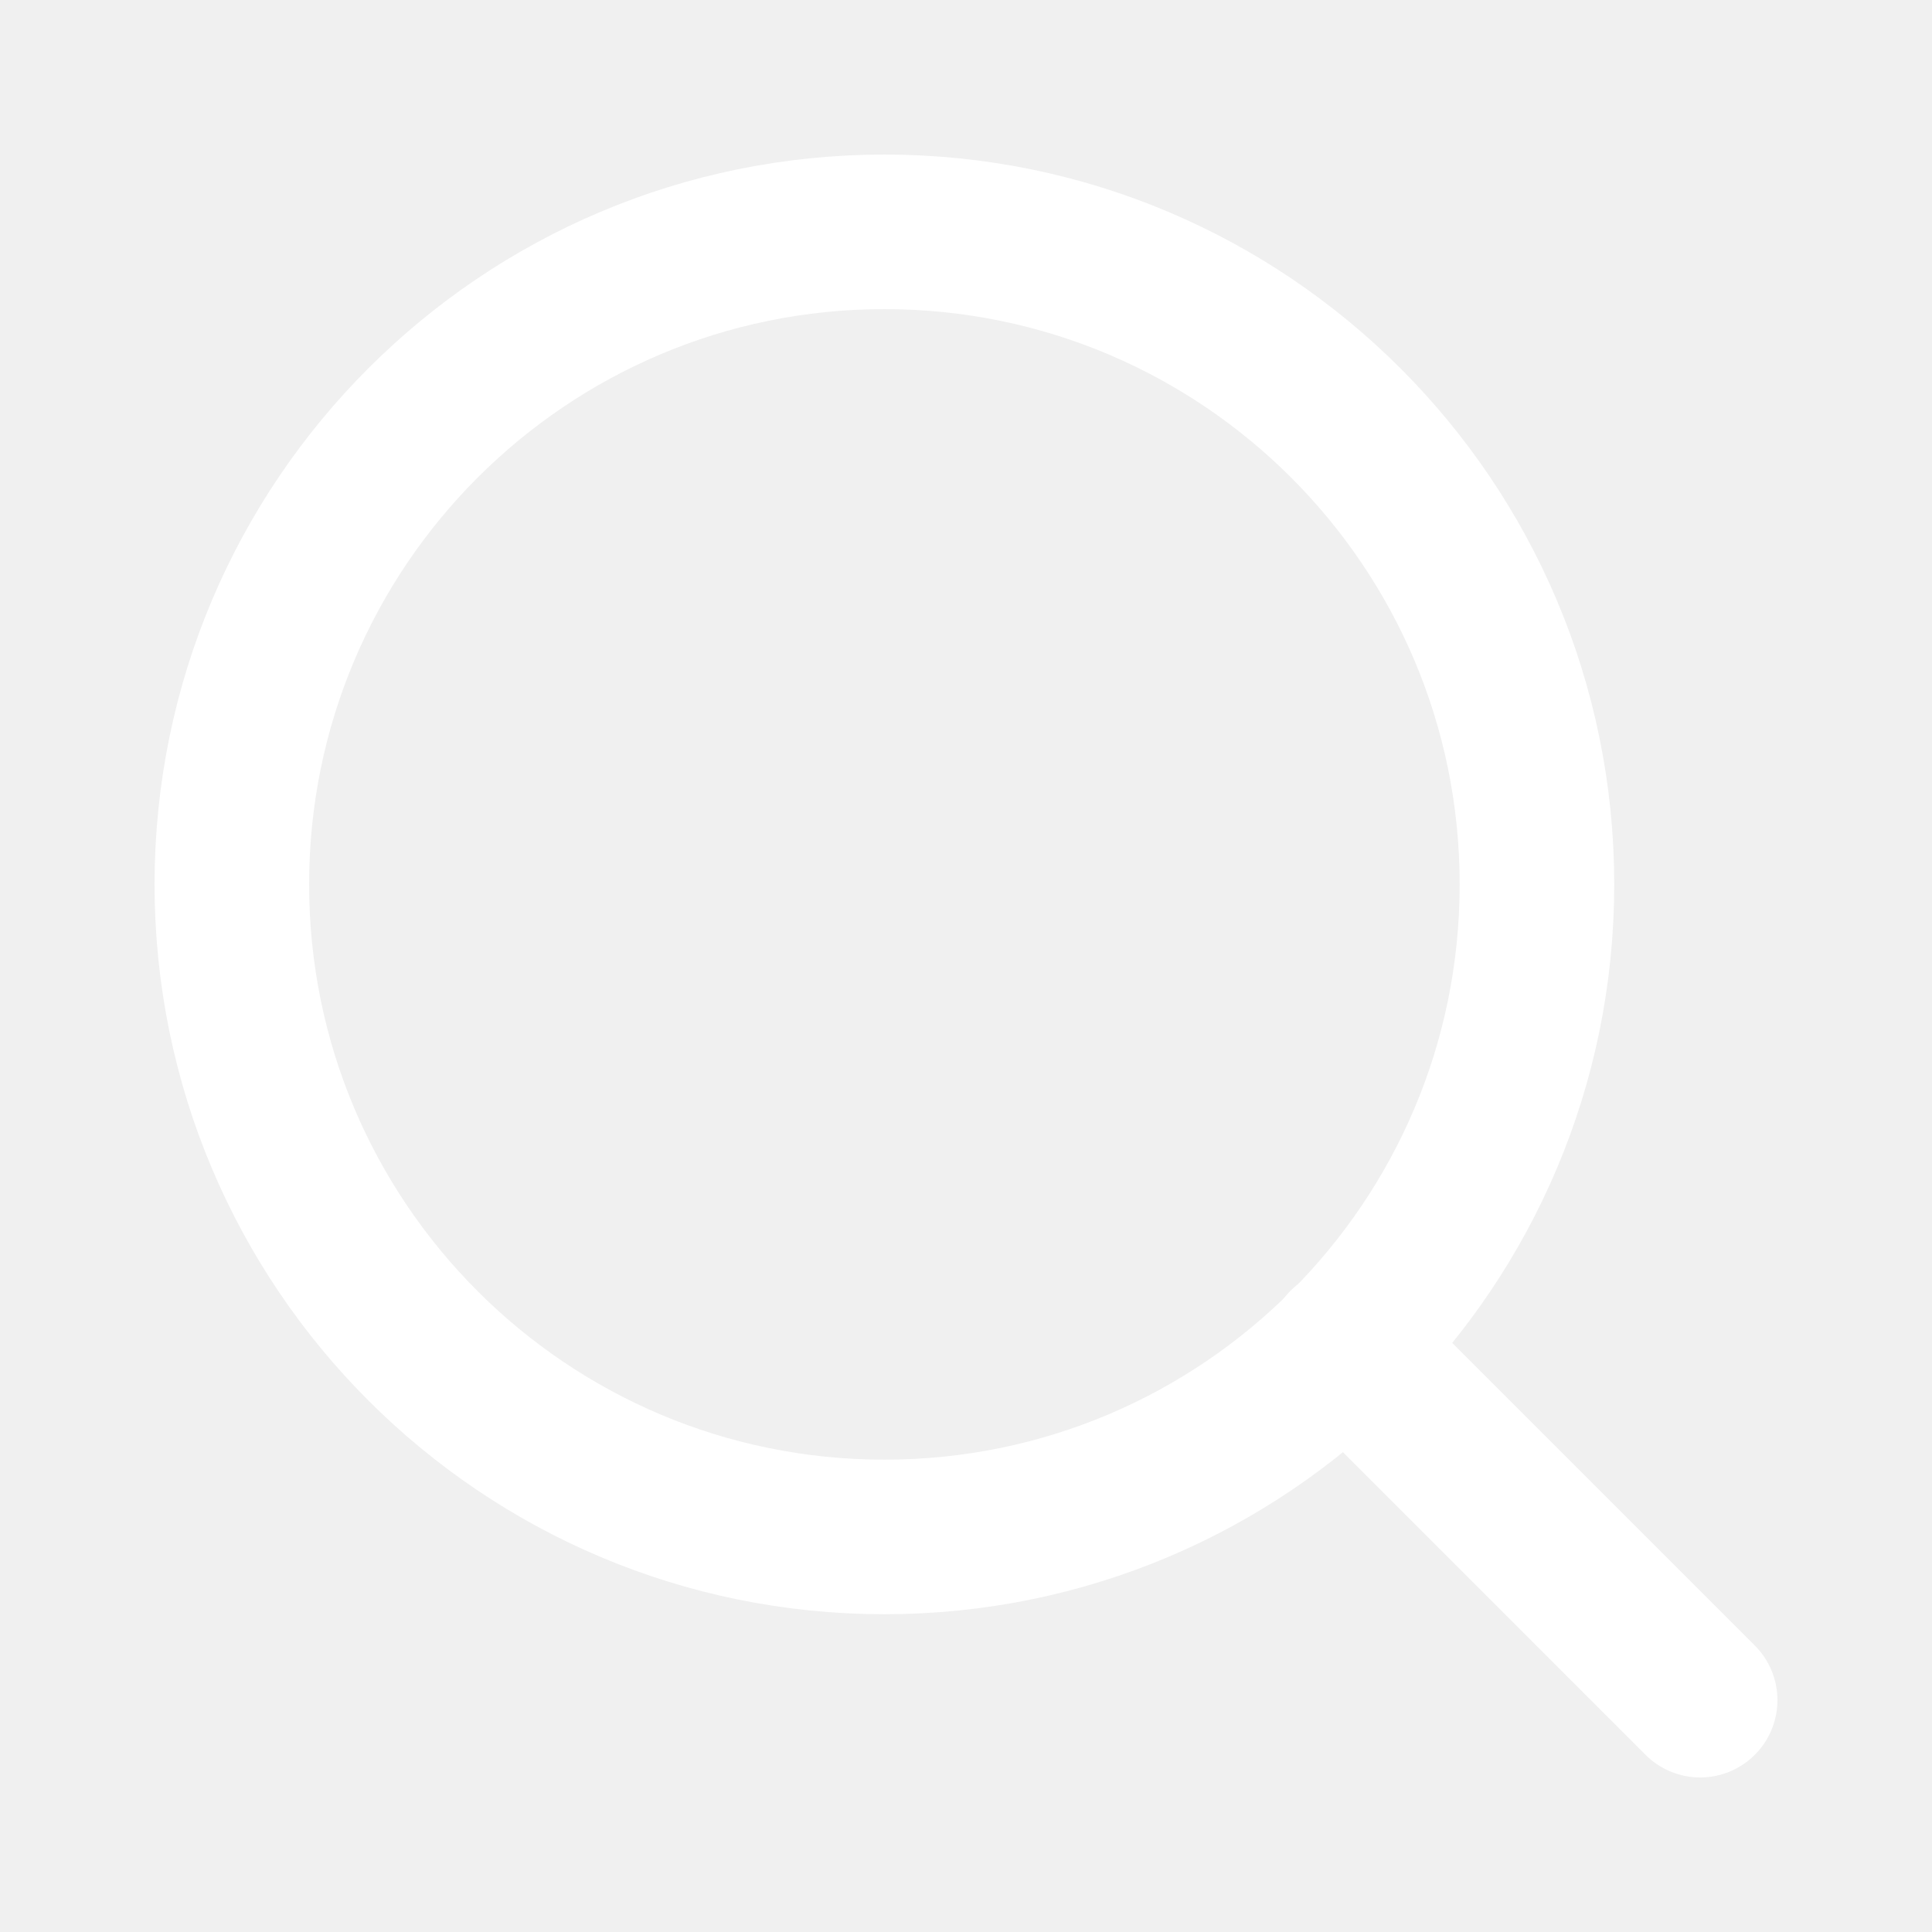
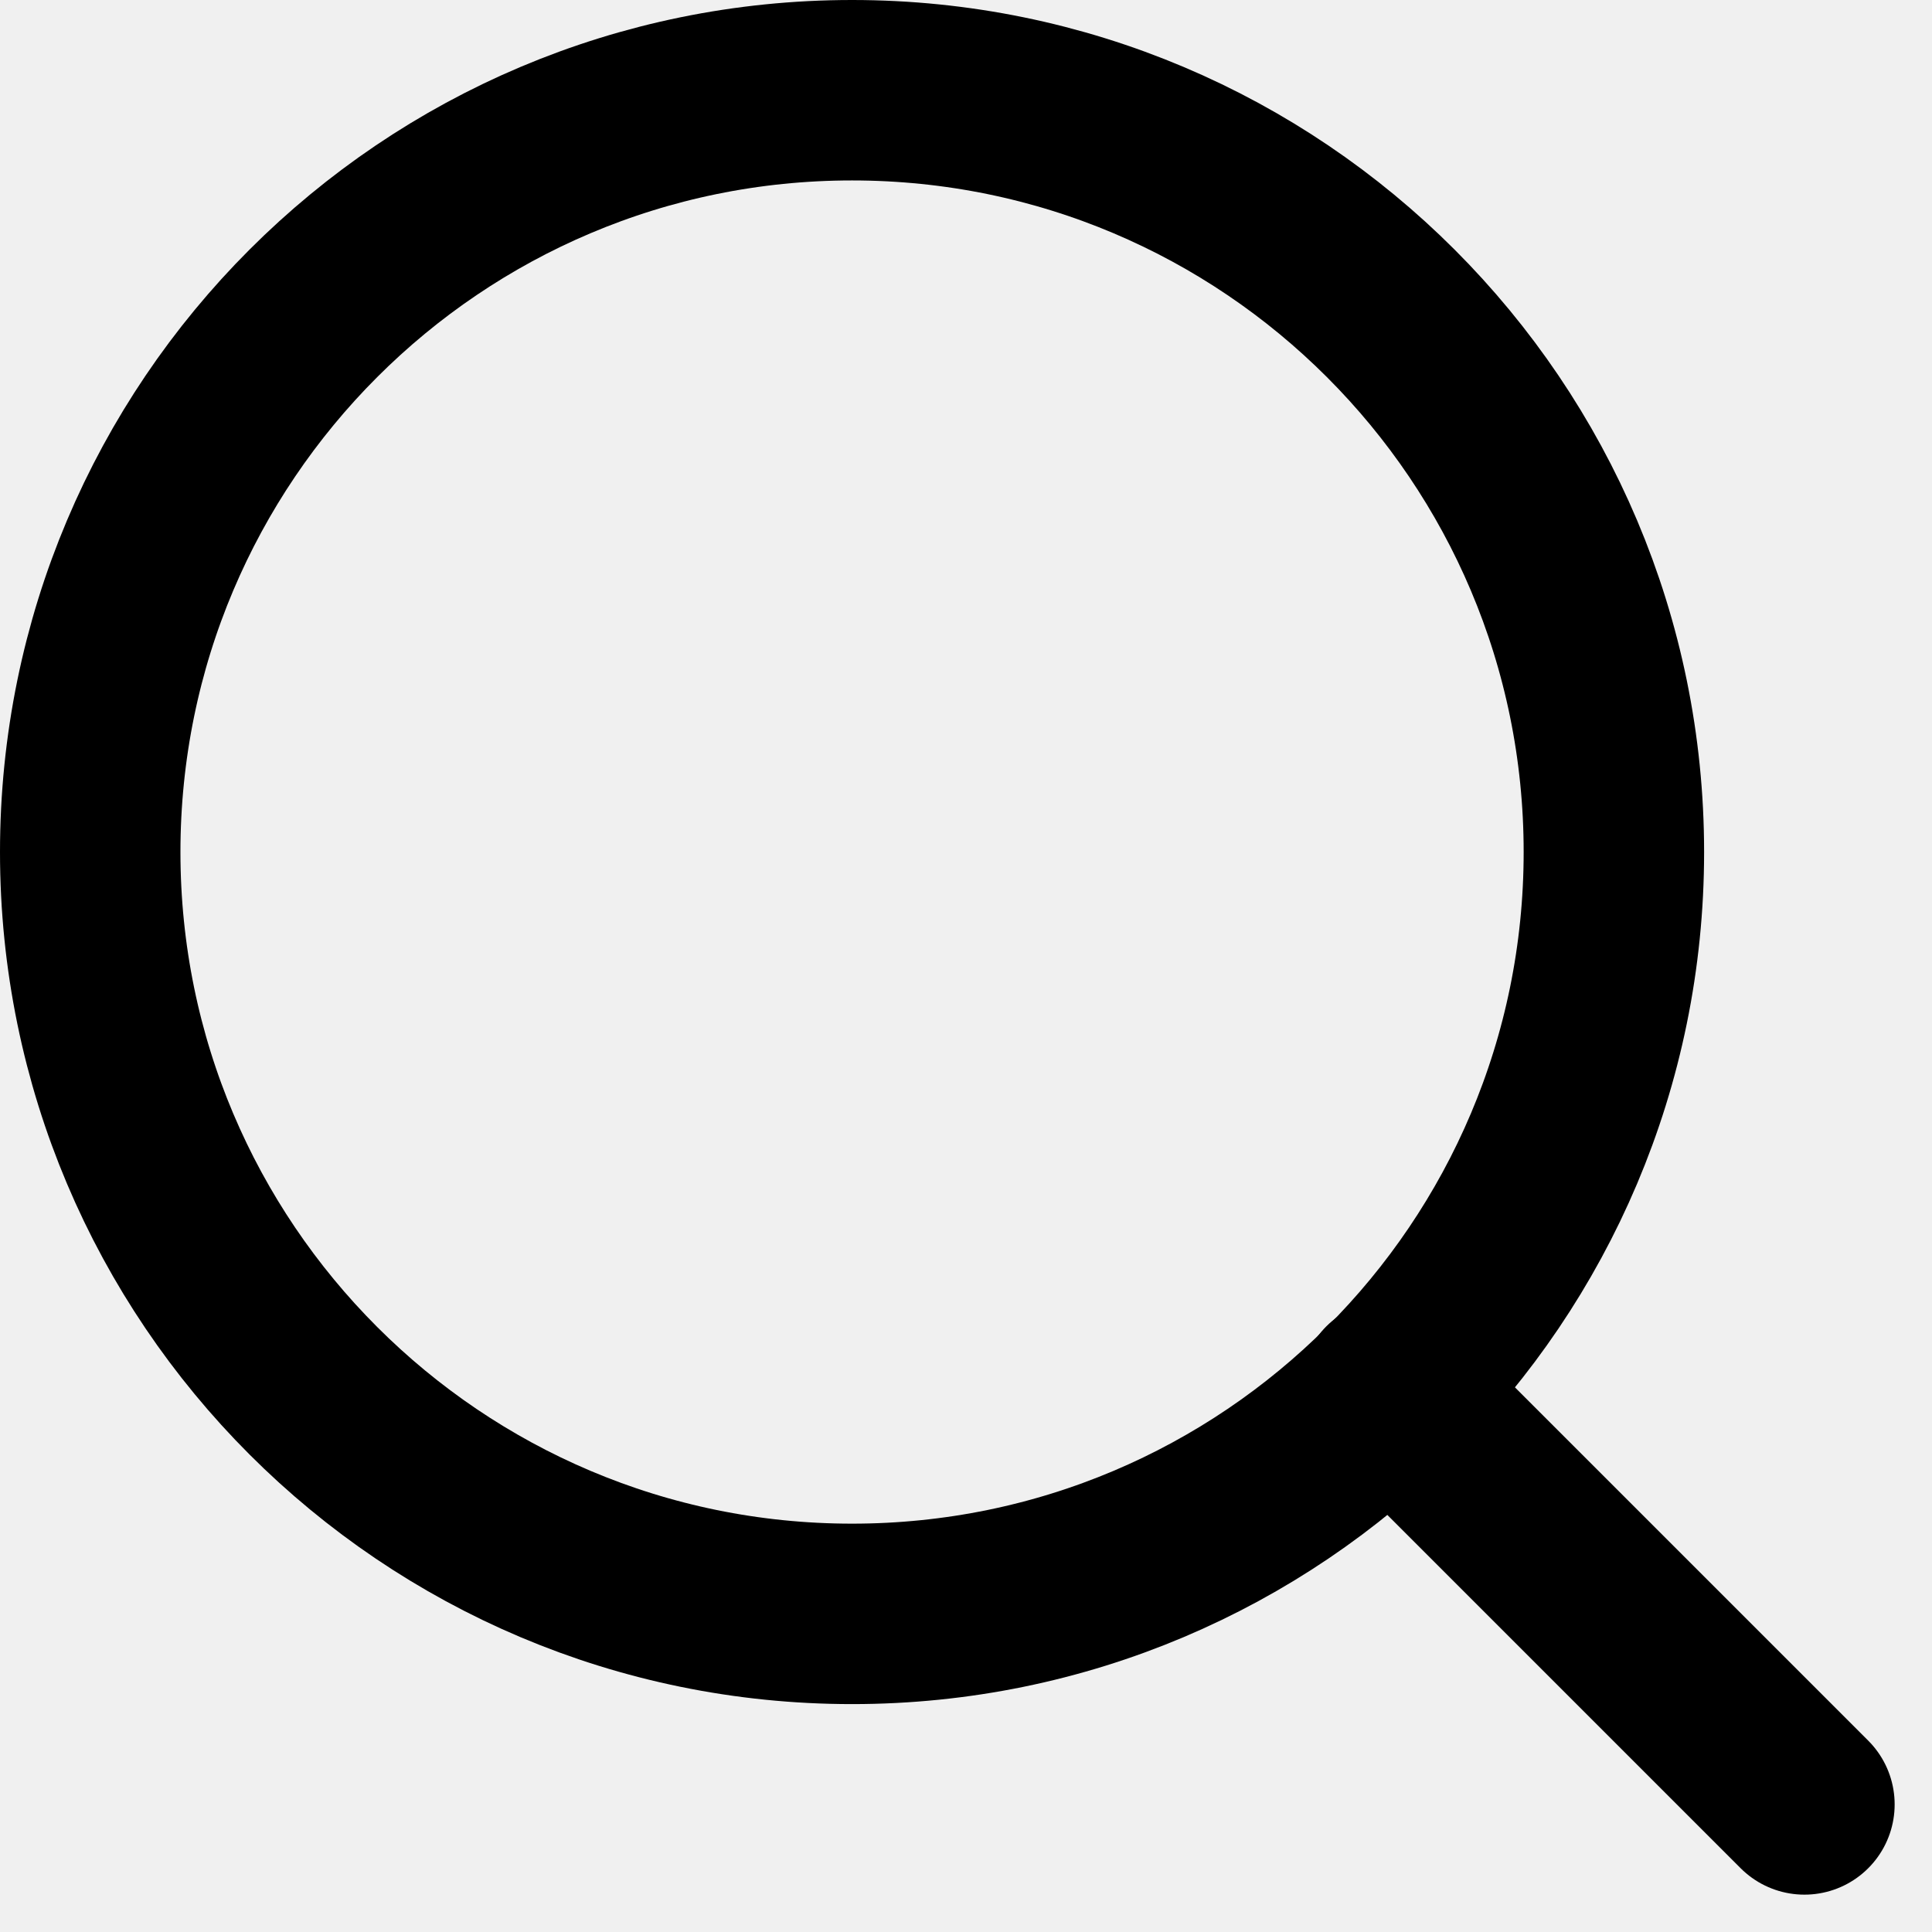
- <svg xmlns="http://www.w3.org/2000/svg" id="ic_search" data-name="ic search" width="25" height="25" viewBox="0 0 25 25">
-   <rect id="bound" width="25" height="25" fill="none" />
-   <g id="Search" transform="translate(3 3)">
+ <svg xmlns="http://www.w3.org/2000/svg" width="21.414" height="21.414" viewBox="0 0 21.414 21.414">
+   <g id="Search" transform="translate(1 1)">
    <g id="zoom-out">
-       <circle id="Oval" cx="8.444" cy="8.444" r="8.444" transform="translate(0 0)" fill="none" stroke="#fff" stroke-linecap="round" stroke-linejoin="round" stroke-miterlimit="10" stroke-width="2" />
-       <path id="Shape" d="M4.592,4.592,0,0" transform="translate(14.408 14.408)" fill="none" stroke="#fff" stroke-linecap="round" stroke-linejoin="round" stroke-miterlimit="10" stroke-width="2" />
+       <circle id="Oval" cx="8.444" cy="8.444" r="8.444" transform="translate(0 0)" fill="none" stroke="#000" stroke-linecap="round" stroke-linejoin="round" stroke-miterlimit="10" stroke-width="2" />
+       <path id="Shape" d="M4.592,4.592,0,0" transform="translate(14.408 14.408)" fill="none" stroke="#000" stroke-linecap="round" stroke-linejoin="round" stroke-miterlimit="10" stroke-width="2" />
    </g>
  </g>
</svg>
